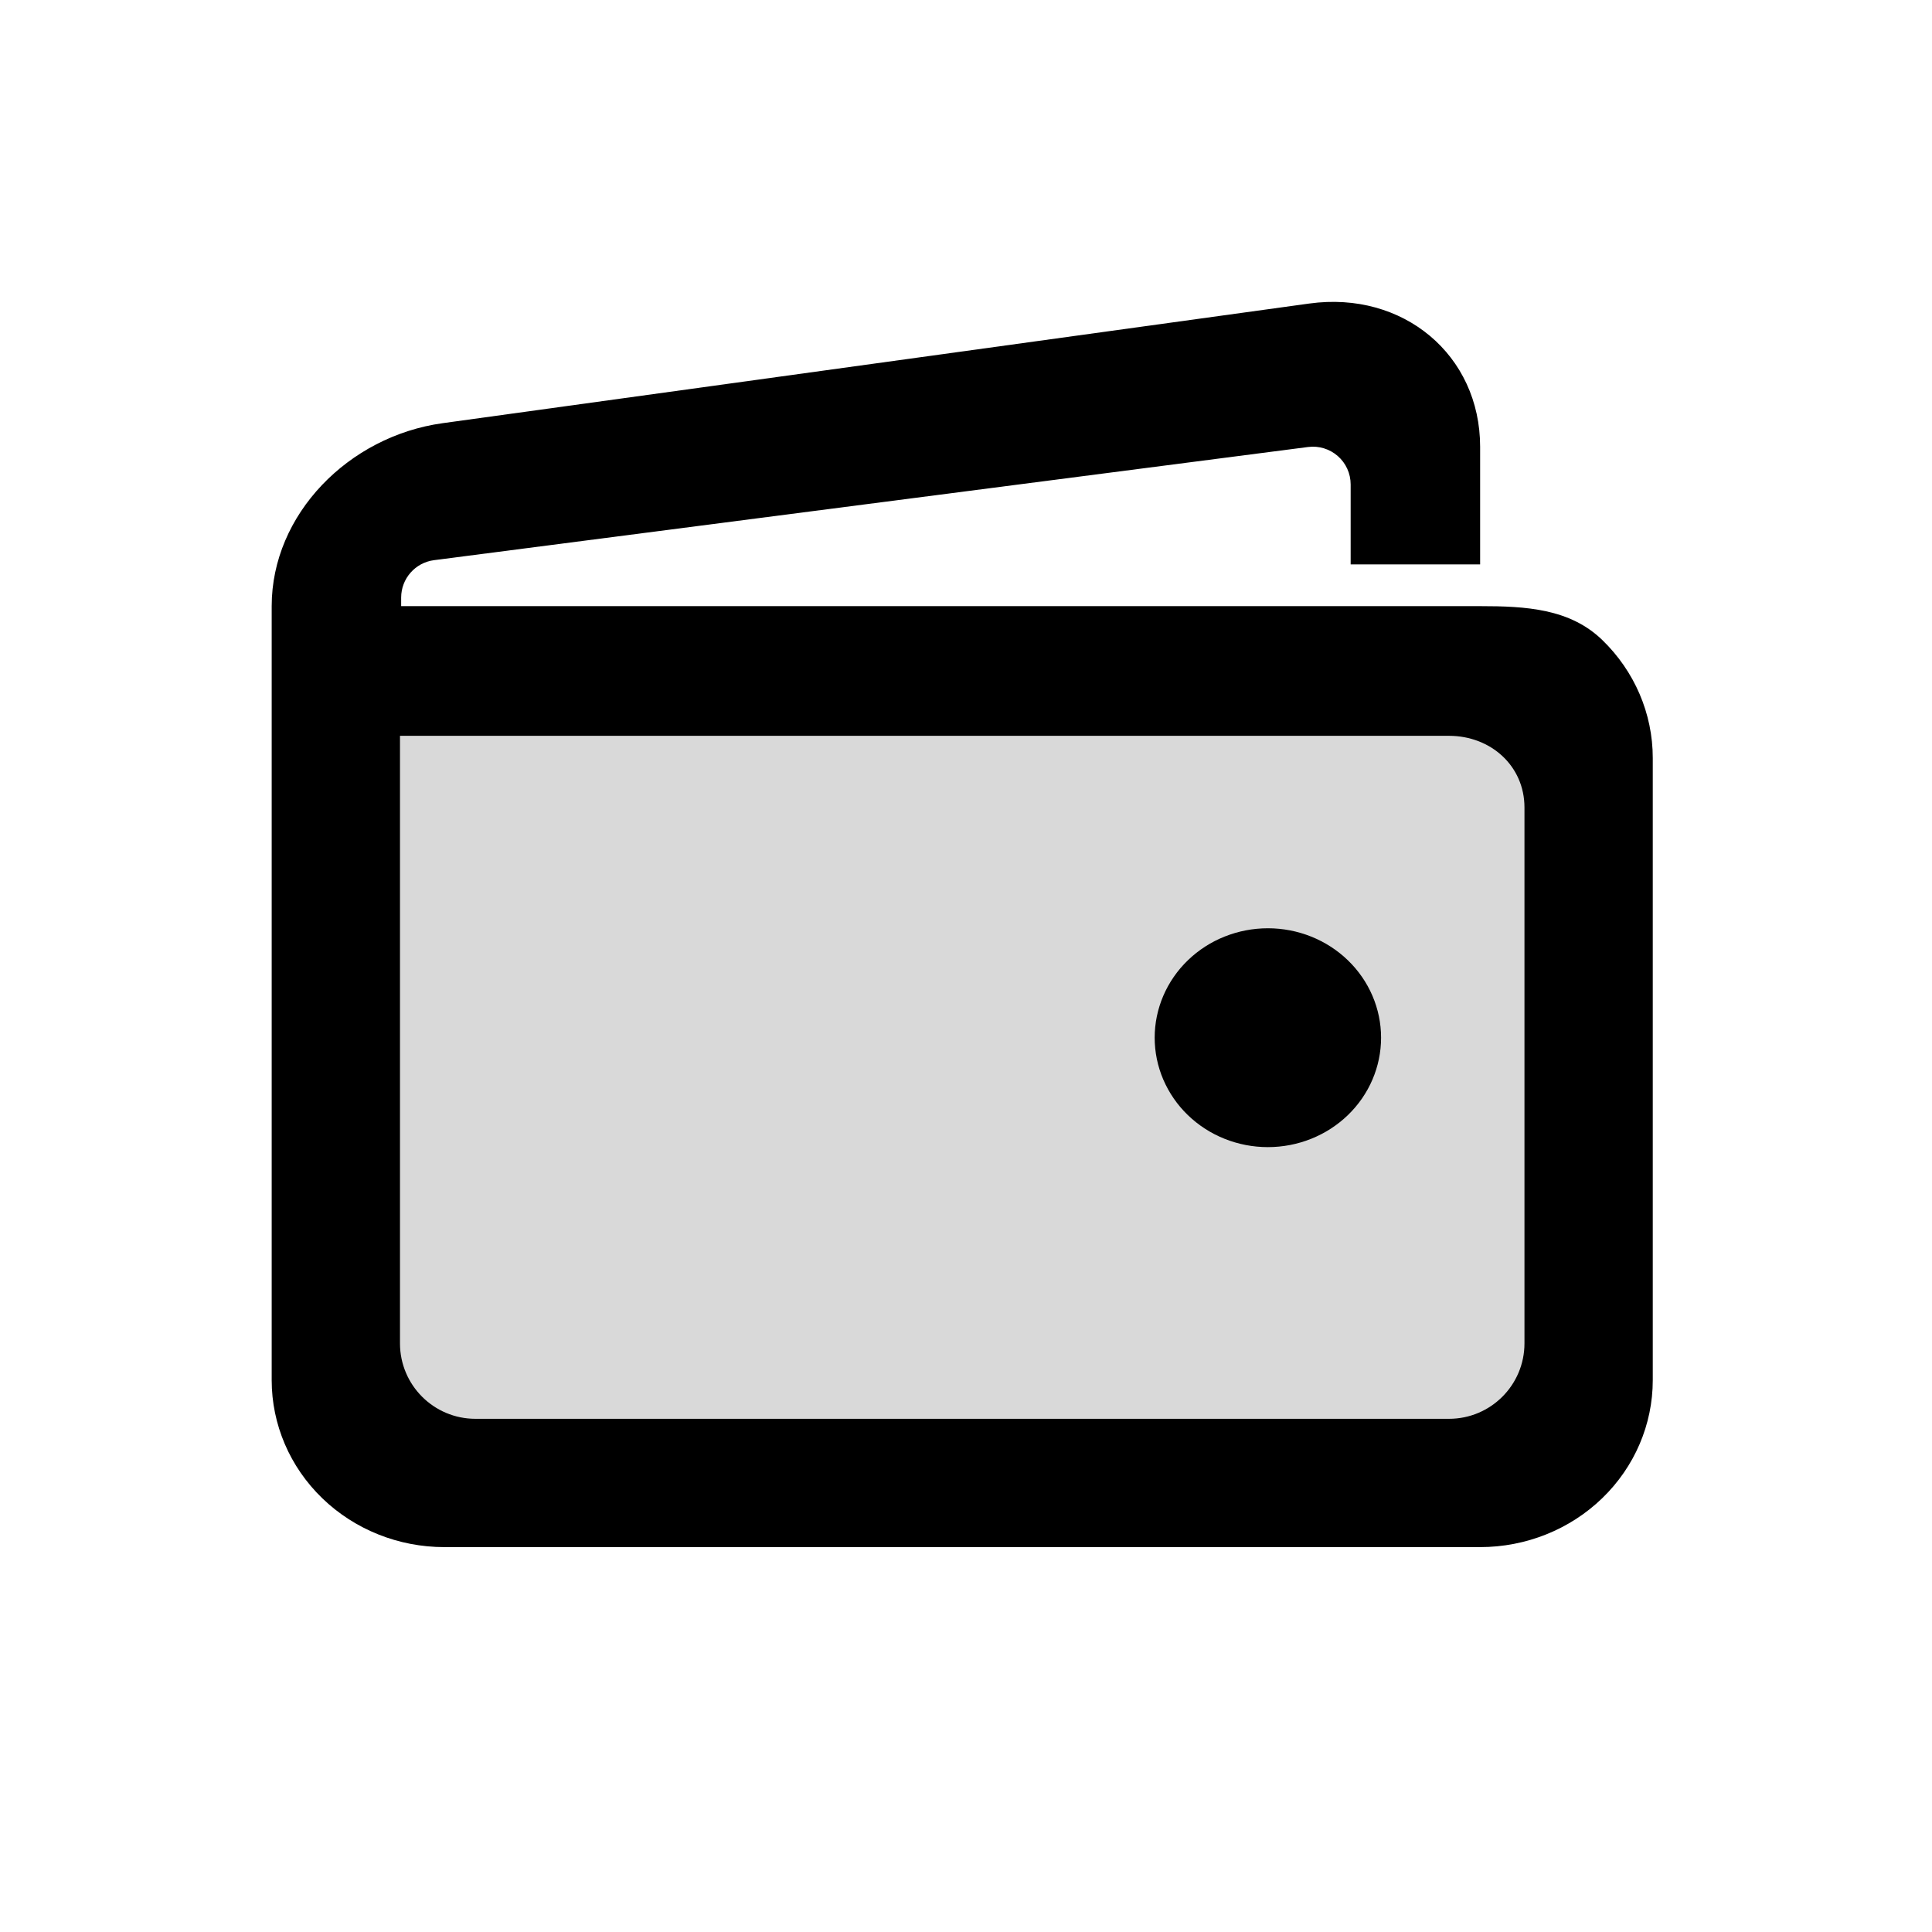
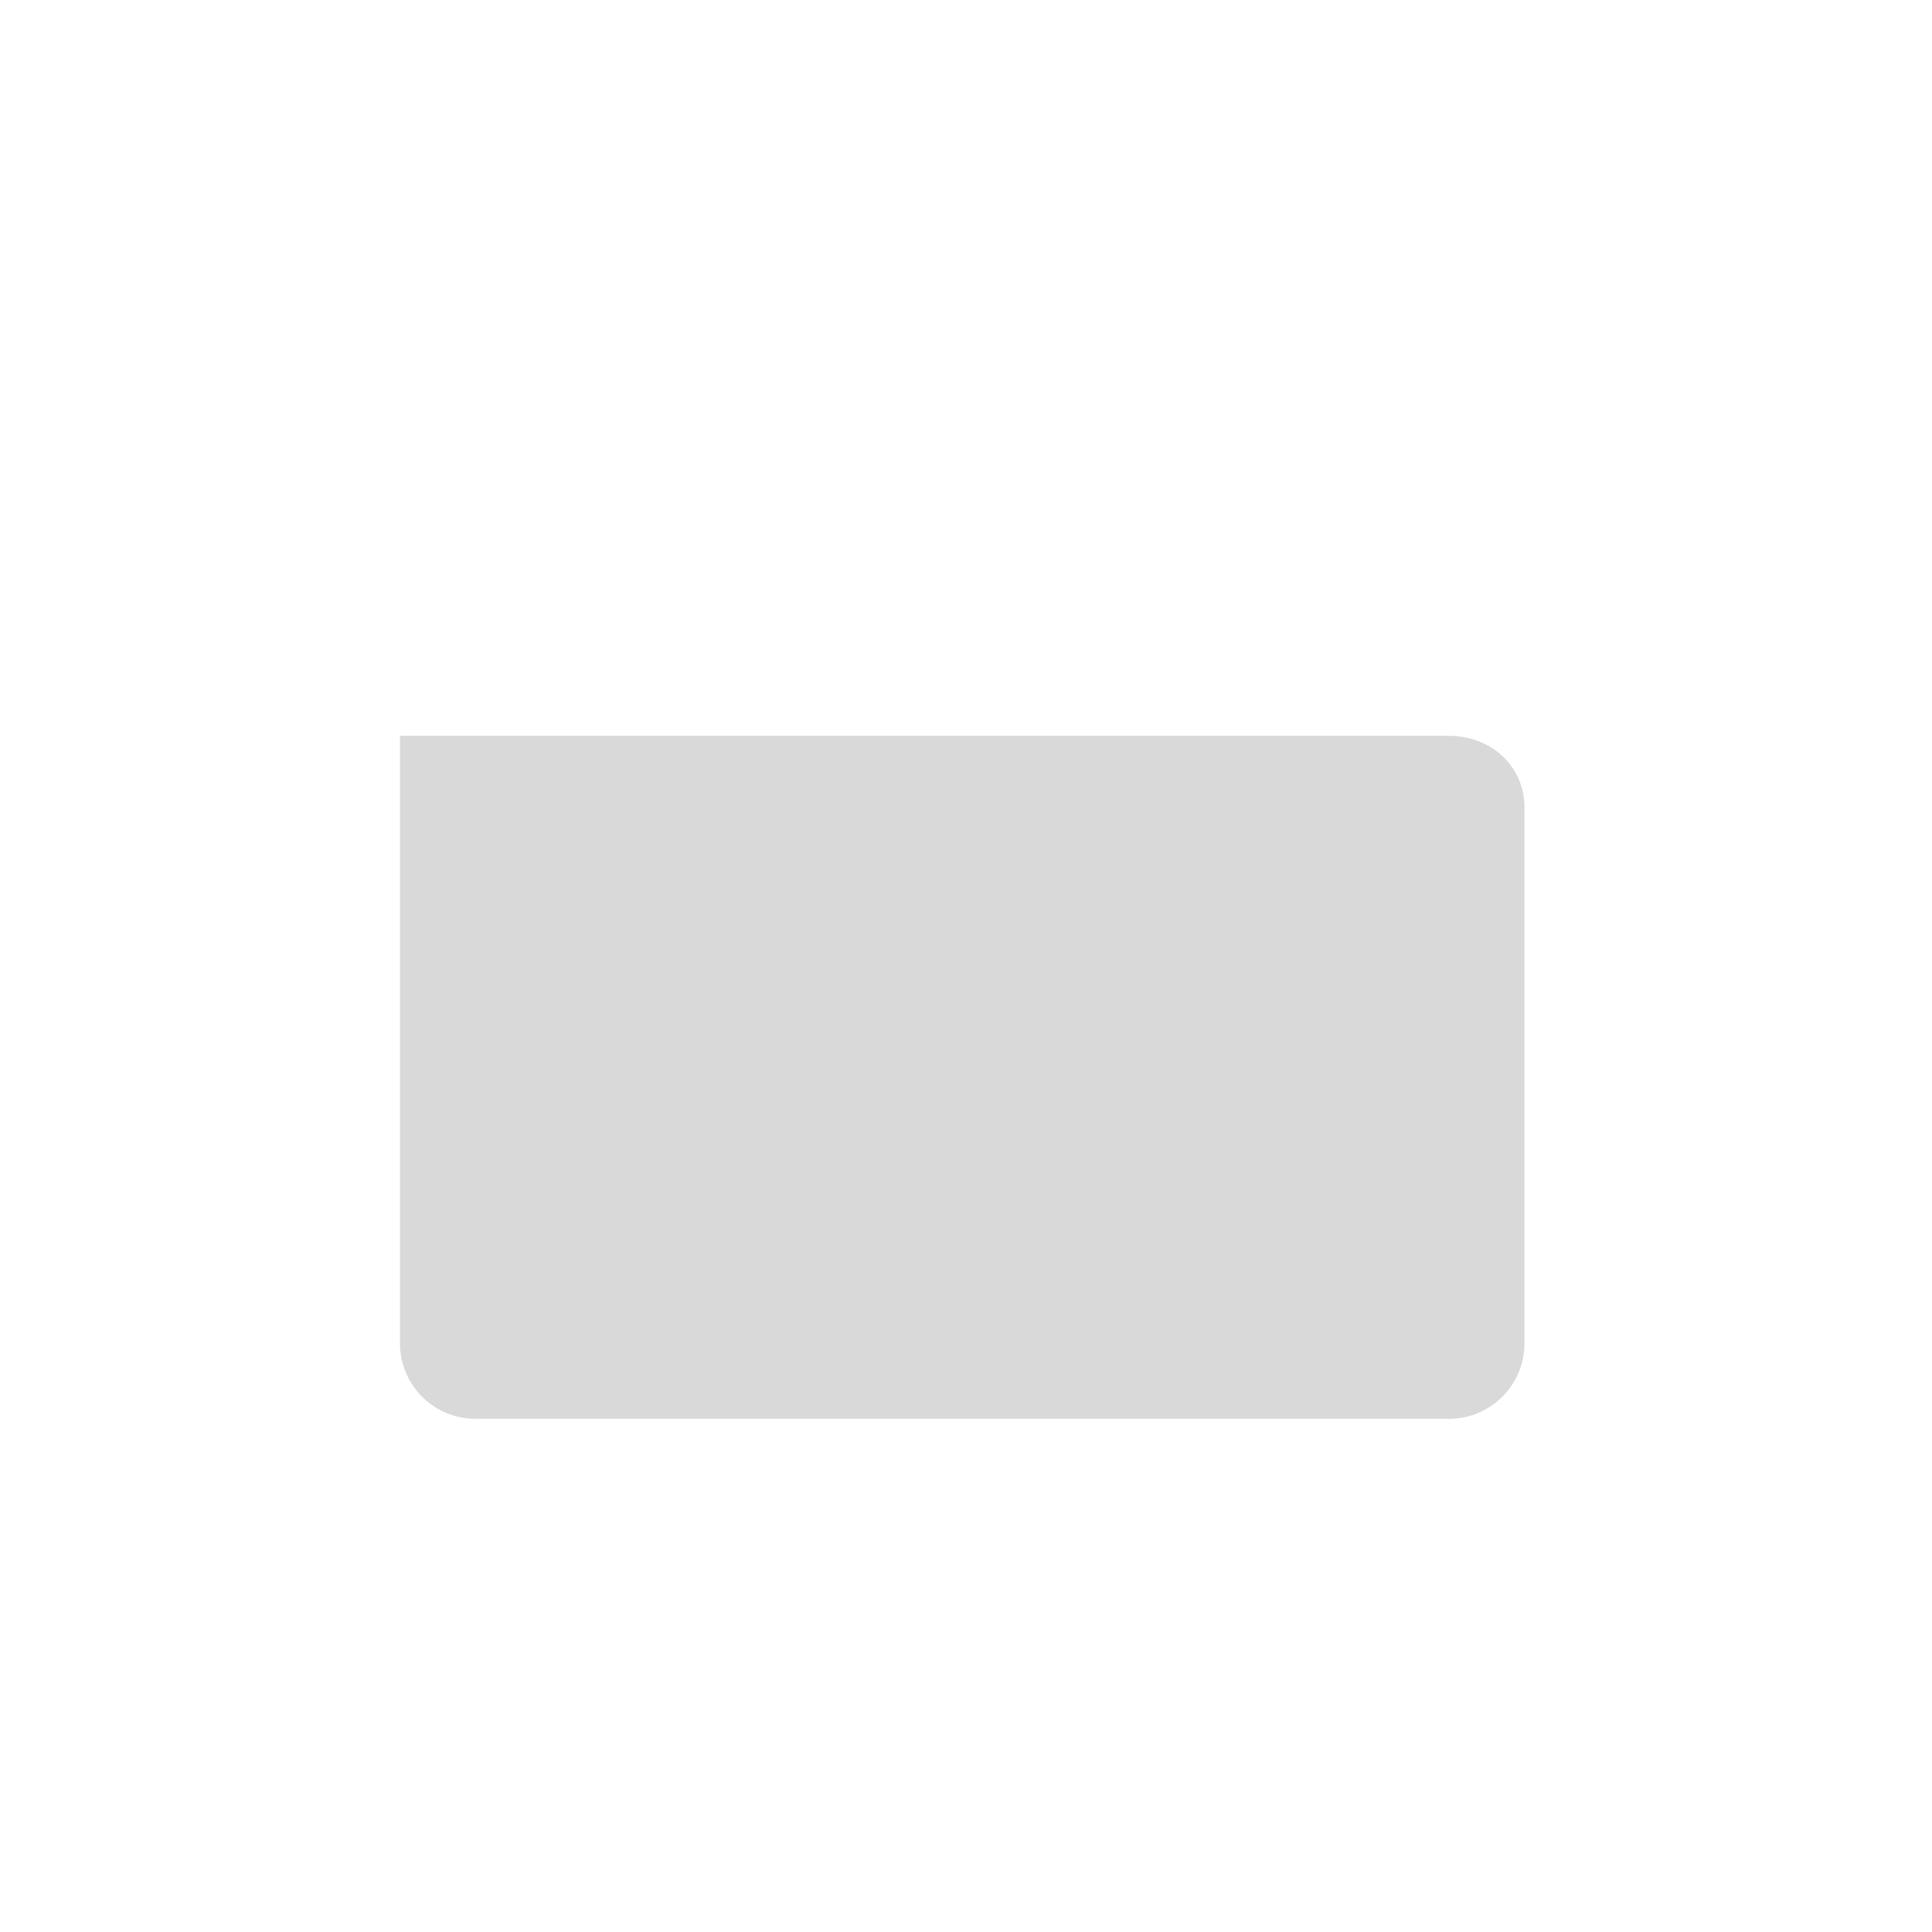
<svg xmlns="http://www.w3.org/2000/svg" fill="none" viewBox="0 0 256 256">
-   <path fill="#000" d="M196.125 80.317H53.156v-1.134a5 5 0 0 1 4.358-4.958L173.327 59.23a5 5 0 0 1 5.642 4.958v10.6h17.156V59.204c0-12.163-10.191-20.699-22.635-18.985L58.646 56.075C46.191 57.799 36 68.155 36 80.317v102.569c0 5.865 2.41 11.49 6.7 15.637S52.808 205 58.875 205h137.25c6.067 0 11.885-2.33 16.175-6.477s6.7-9.772 6.7-15.637v-82.455c0-5.865-2.41-11.49-6.7-15.637s-10.108-4.477-16.175-4.477" />
+   <path d="M196.125 80.317H53.156v-1.134a5 5 0 0 1 4.358-4.958L173.327 59.23a5 5 0 0 1 5.642 4.958v10.6h17.156V59.204c0-12.163-10.191-20.699-22.635-18.985L58.646 56.075C46.191 57.799 36 68.155 36 80.317v102.569c0 5.865 2.41 11.49 6.7 15.637S52.808 205 58.875 205h137.25c6.067 0 11.885-2.33 16.175-6.477s6.7-9.772 6.7-15.637v-82.455c0-5.865-2.41-11.49-6.7-15.637s-10.108-4.477-16.175-4.477" />
  <path fill="#D9D9D9" d="M53 97.5h139c5.523 0 10 3.977 10 9.5v71c0 5.523-4.477 10-10 10H63c-5.523 0-10-4.477-10-10z" />
-   <path fill="#000" d="M162.255 150.894c1.82.73 3.77 1.105 5.74 1.106 3.978.001 7.794-1.525 10.608-4.244s4.396-6.406 4.397-10.251c.001-3.846-1.578-7.534-4.39-10.255-2.812-2.72-6.627-4.249-10.605-4.25a15.5 15.5 0 0 0-5.741 1.102 15 15 0 0 0-4.867 3.142 14.5 14.5 0 0 0-3.253 4.703 14.1 14.1 0 0 0-1.144 5.548 14.1 14.1 0 0 0 1.14 5.549 14.5 14.5 0 0 0 3.25 4.706 15 15 0 0 0 4.865 3.144" />
+   <path d="M162.255 150.894c1.82.73 3.77 1.105 5.74 1.106 3.978.001 7.794-1.525 10.608-4.244s4.396-6.406 4.397-10.251c.001-3.846-1.578-7.534-4.39-10.255-2.812-2.72-6.627-4.249-10.605-4.25a15.5 15.5 0 0 0-5.741 1.102 15 15 0 0 0-4.867 3.142 14.5 14.5 0 0 0-3.253 4.703 14.1 14.1 0 0 0-1.144 5.548 14.1 14.1 0 0 0 1.14 5.549 14.5 14.5 0 0 0 3.25 4.706 15 15 0 0 0 4.865 3.144" />
</svg>
